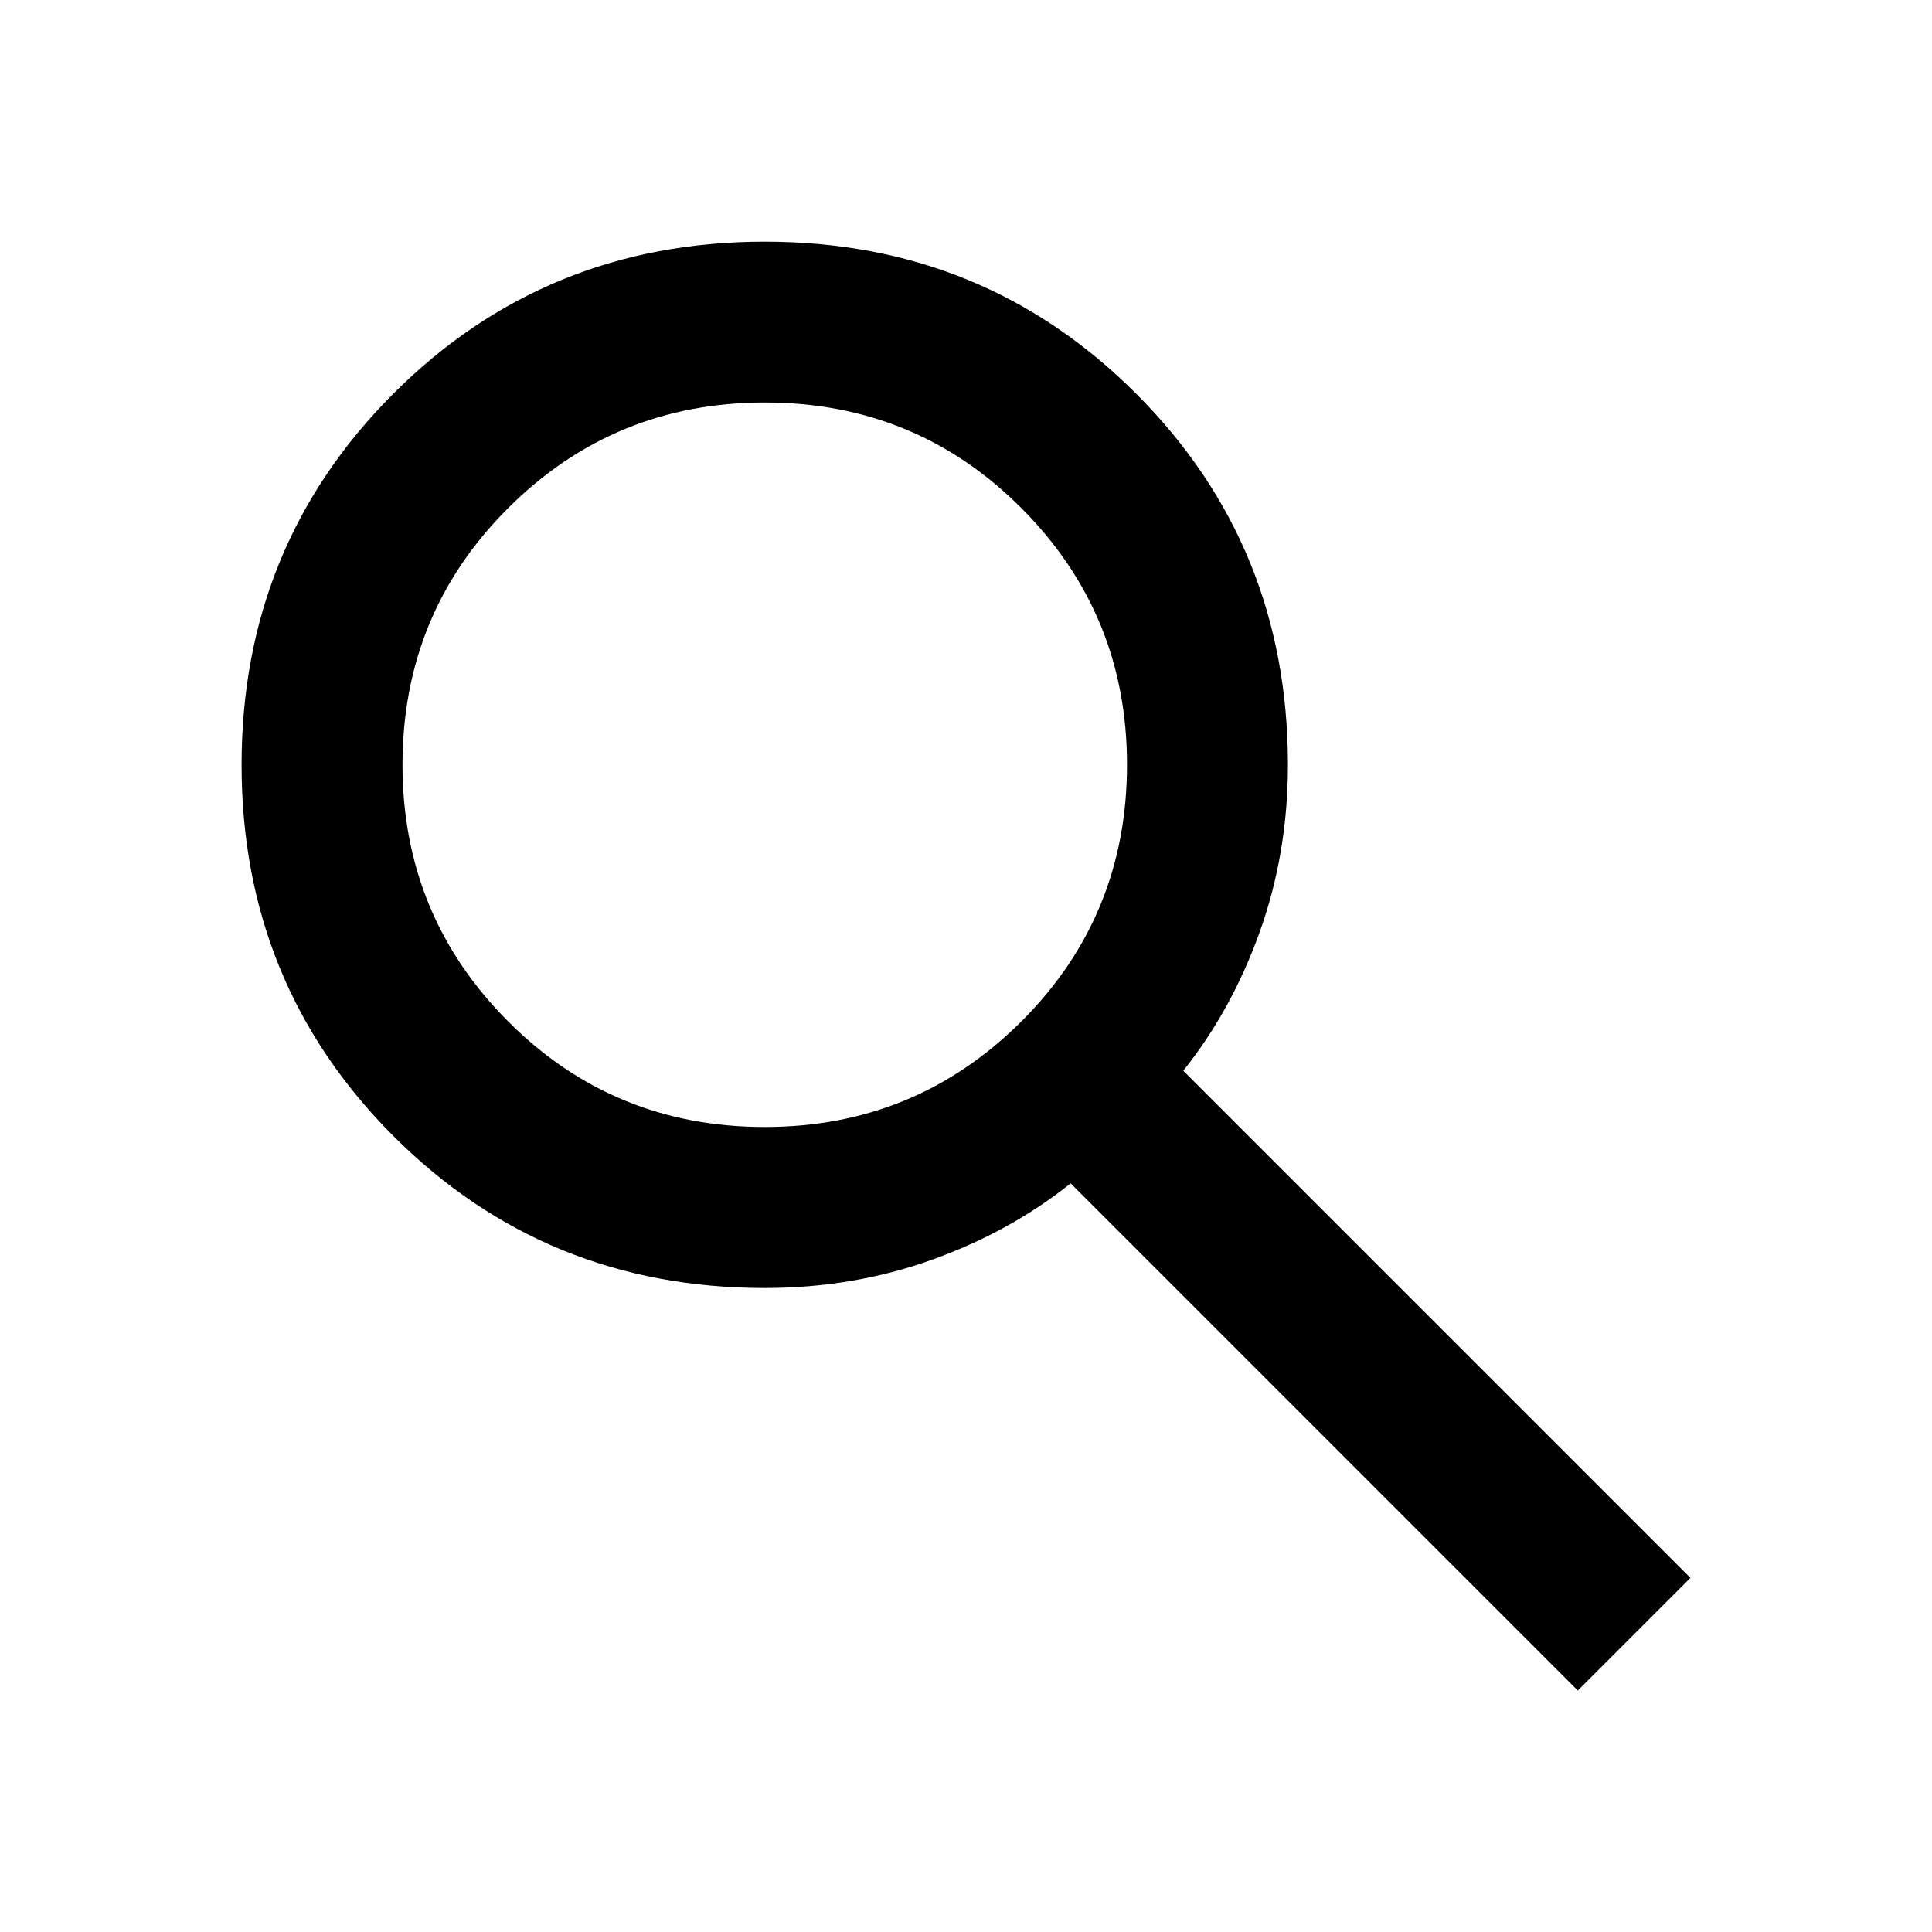
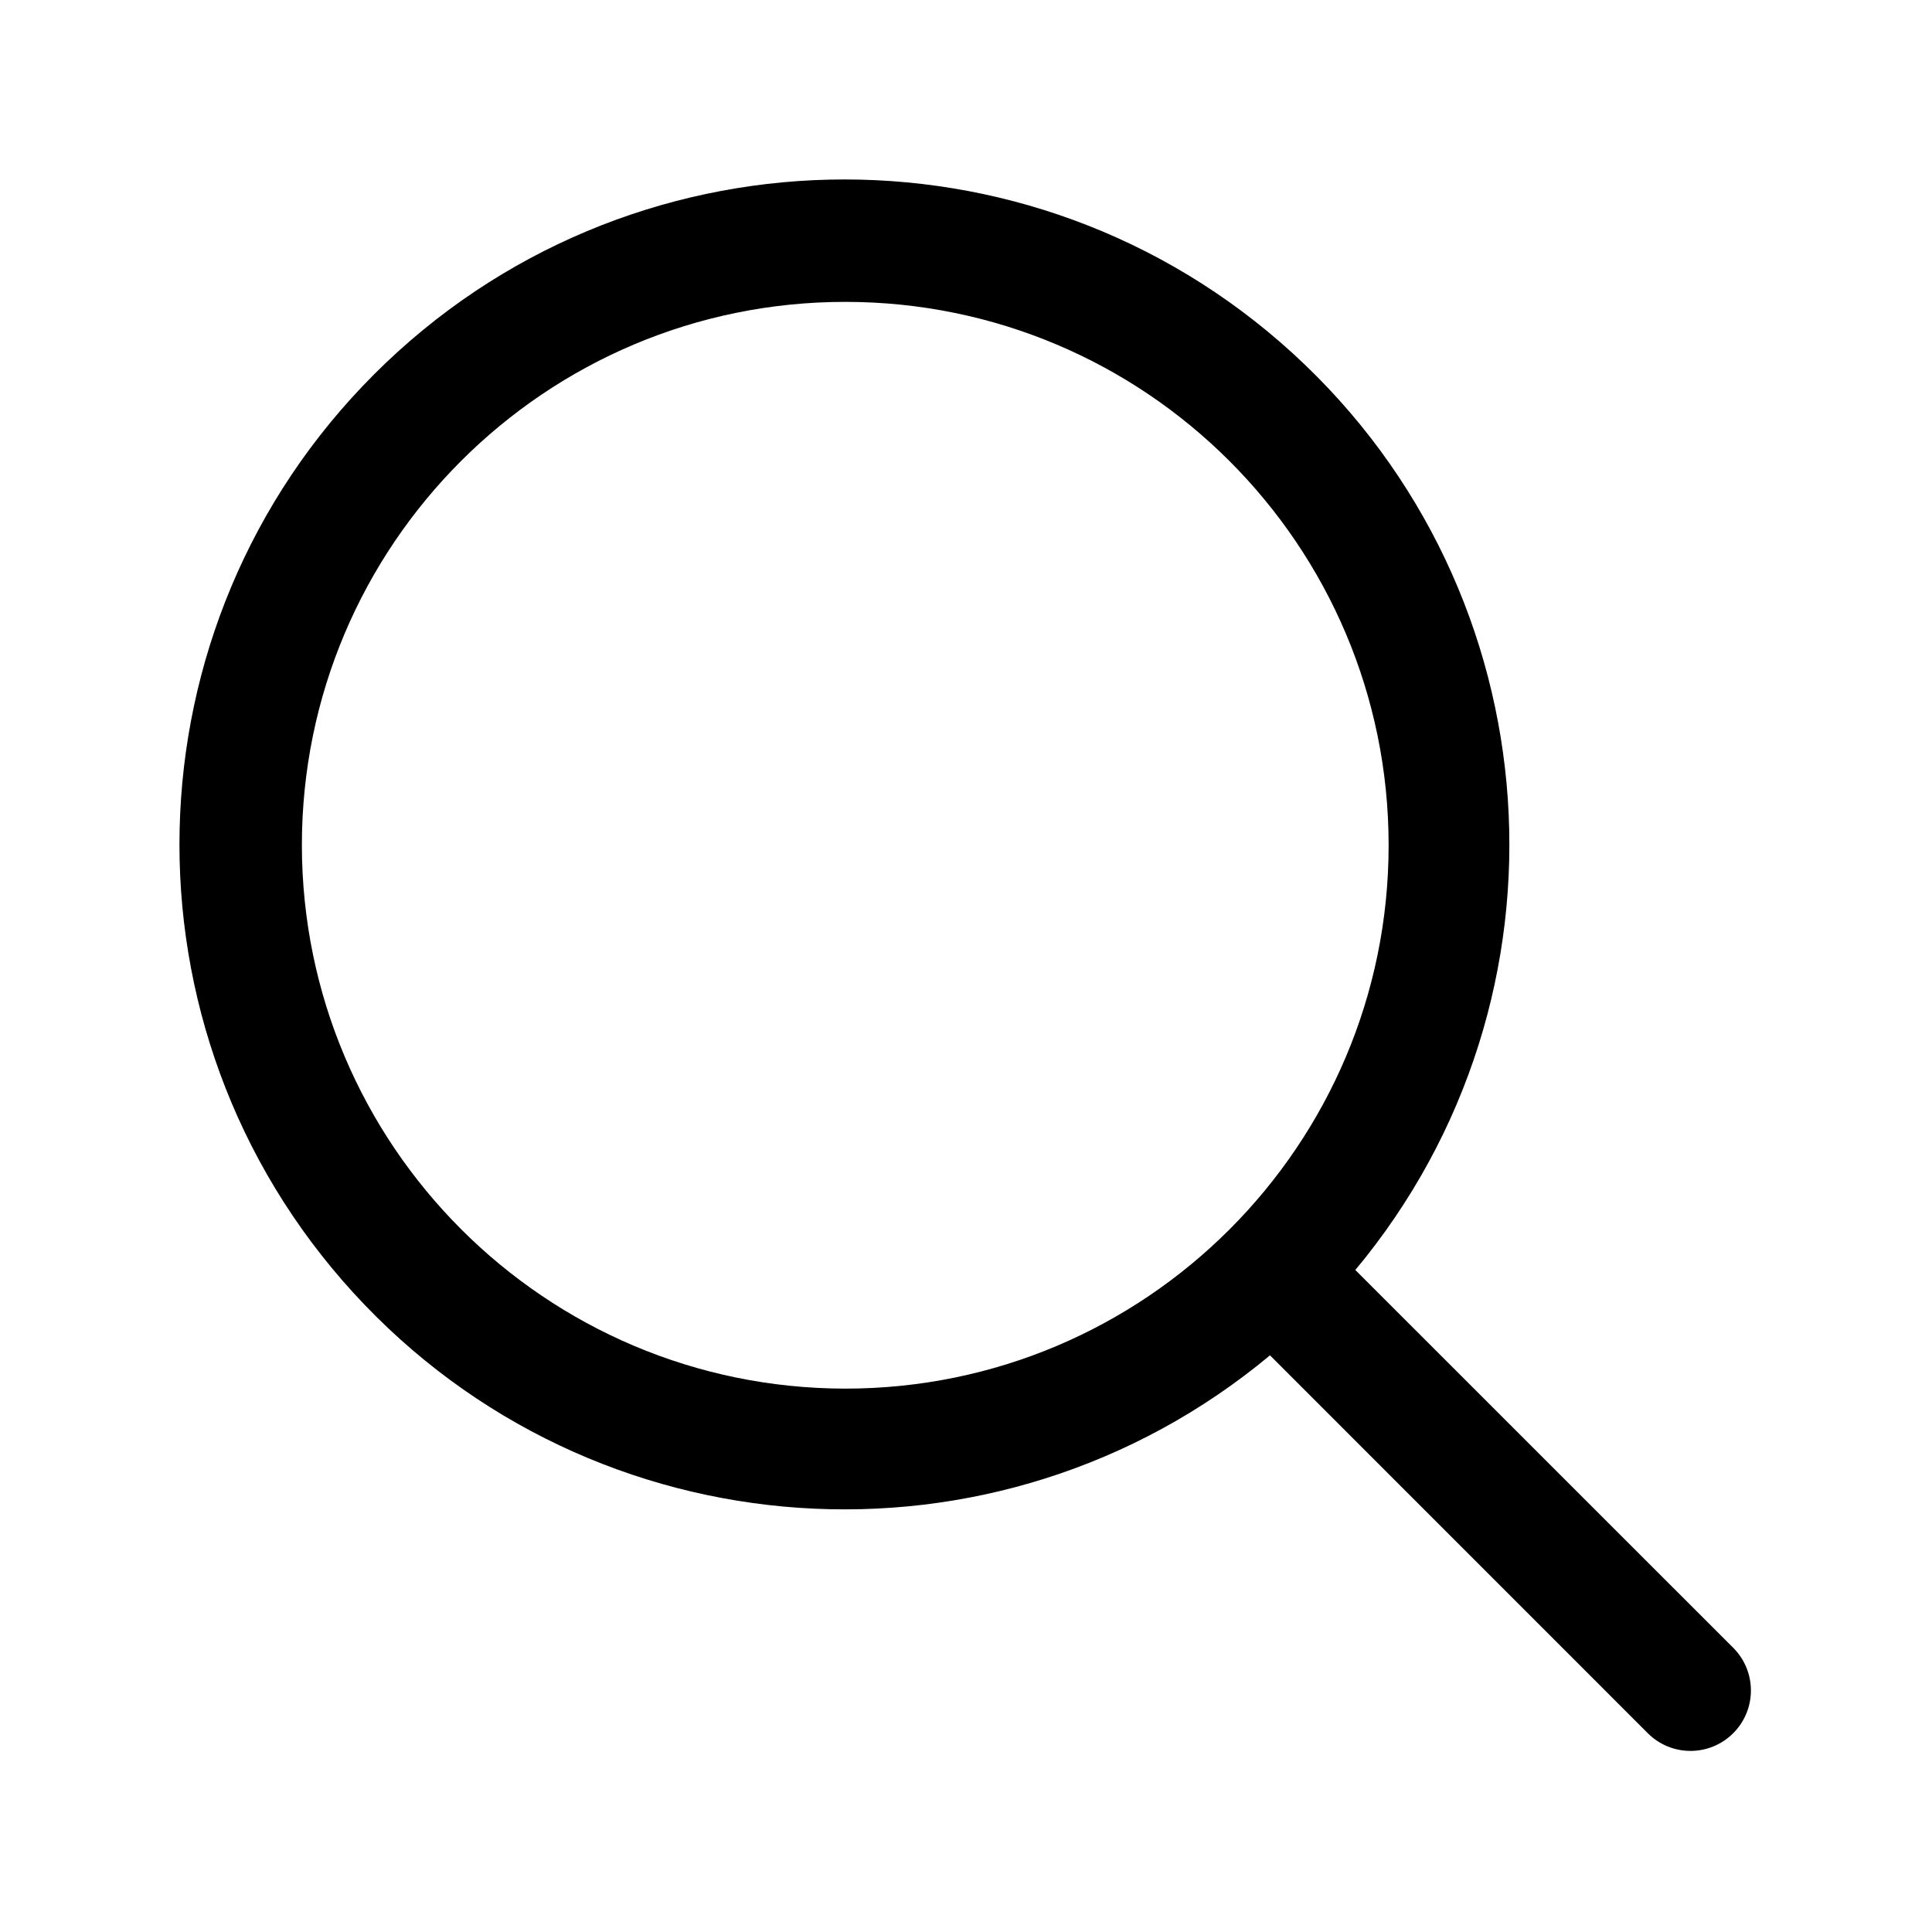
- <svg xmlns="http://www.w3.org/2000/svg" viewBox="0 0 24 24">
-   <path d="m19.6 21-6.3-6.3c-.5.4-1.075.717-1.725.95s-1.342.35-2.075.35c-1.817 0-3.354-.629-4.612-1.887s-1.887-2.796-1.887-4.612c0-1.817.629-3.354 1.887-4.612s2.796-1.887 4.612-1.887c1.817 0 3.354.629 4.612 1.887s1.887 2.796 1.887 4.612c0 .733-.117 1.425-.35 2.075s-.55 1.225-.95 1.725l6.3 6.3zm-10.1-7c1.25 0 2.312-.438 3.188-1.312s1.312-1.938 1.312-3.188-.438-2.312-1.312-3.188-1.938-1.312-3.188-1.312-2.312.438-3.188 1.312-1.312 1.938-1.312 3.188.438 2.312 1.312 3.188 1.938 1.312 3.188 1.312z" />
+ <svg xmlns="http://www.w3.org/2000/svg" viewBox="0 0 24 24" fill="currentColor">
+   <g transform="scale(0.09375)">
+     <path d="M229.66,218.34l-50.07-50.06a88.11,88.11,0,1,0-11.31,11.31l50.06,50.07a8,8,0,0,0,11.32-11.32ZM40,112a72,72,0,1,1,72,72A72.08,72.08,0,0,1,40,112Z" />
+   </g>
</svg>
